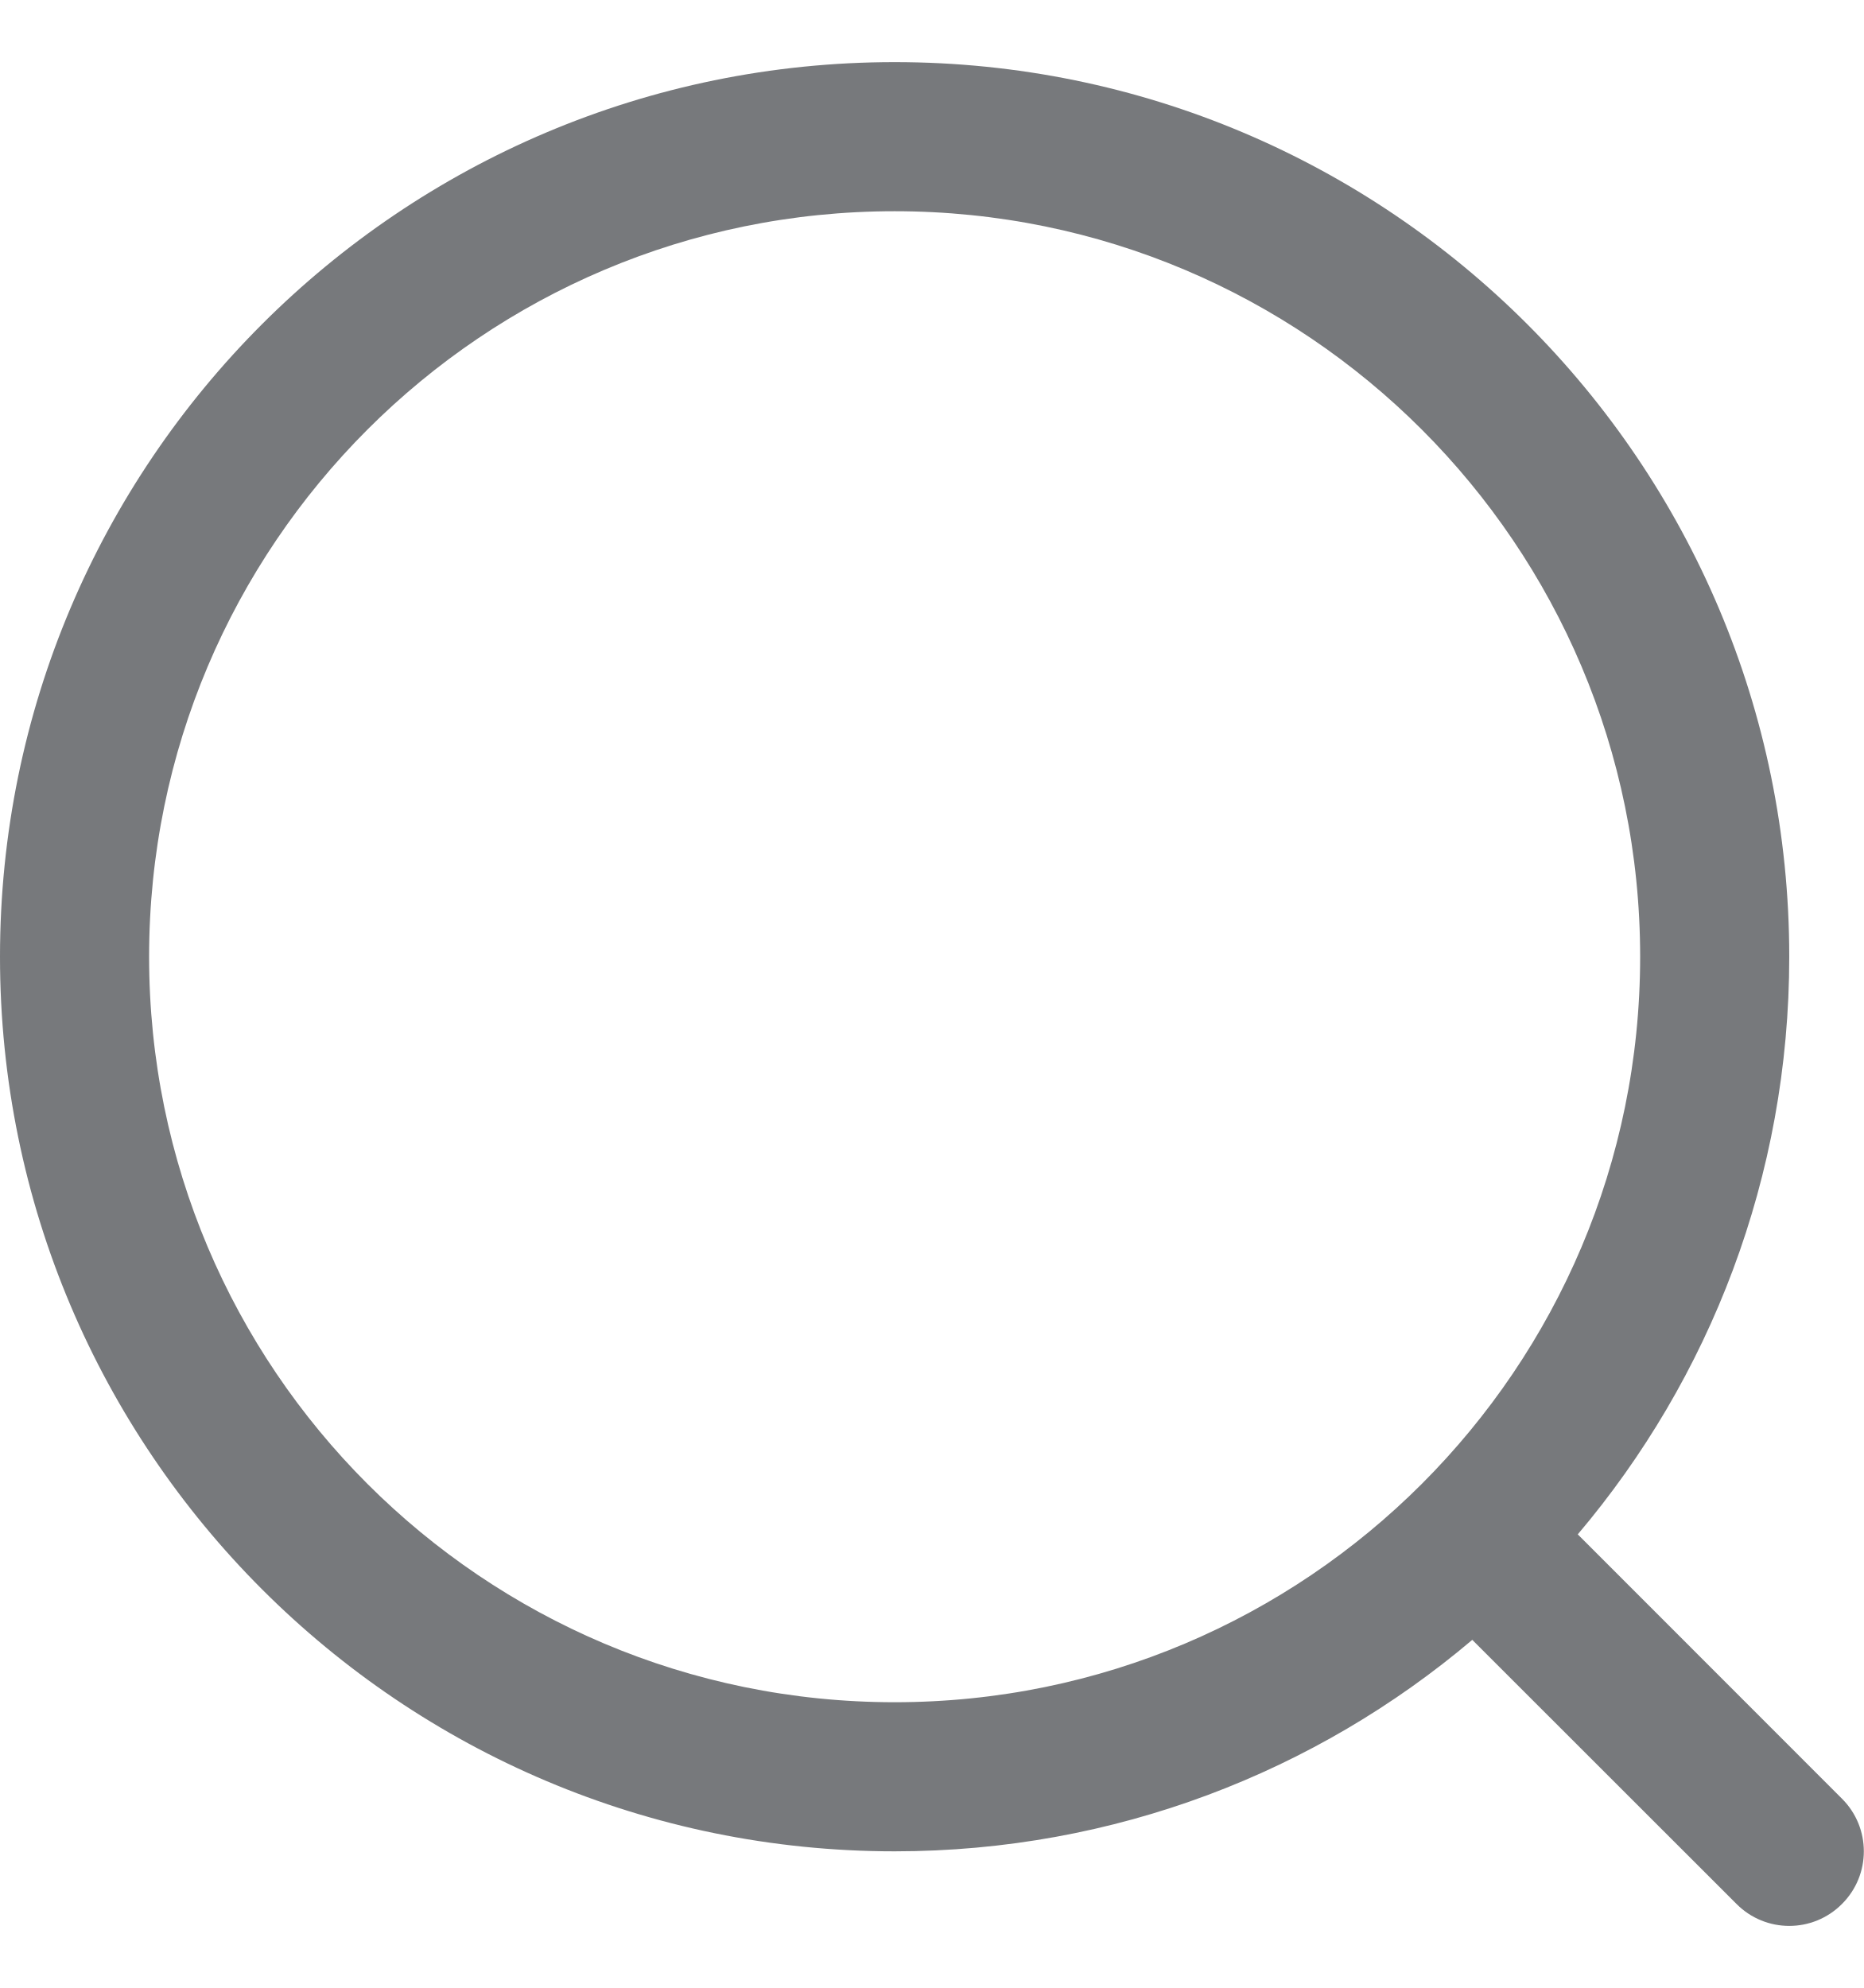
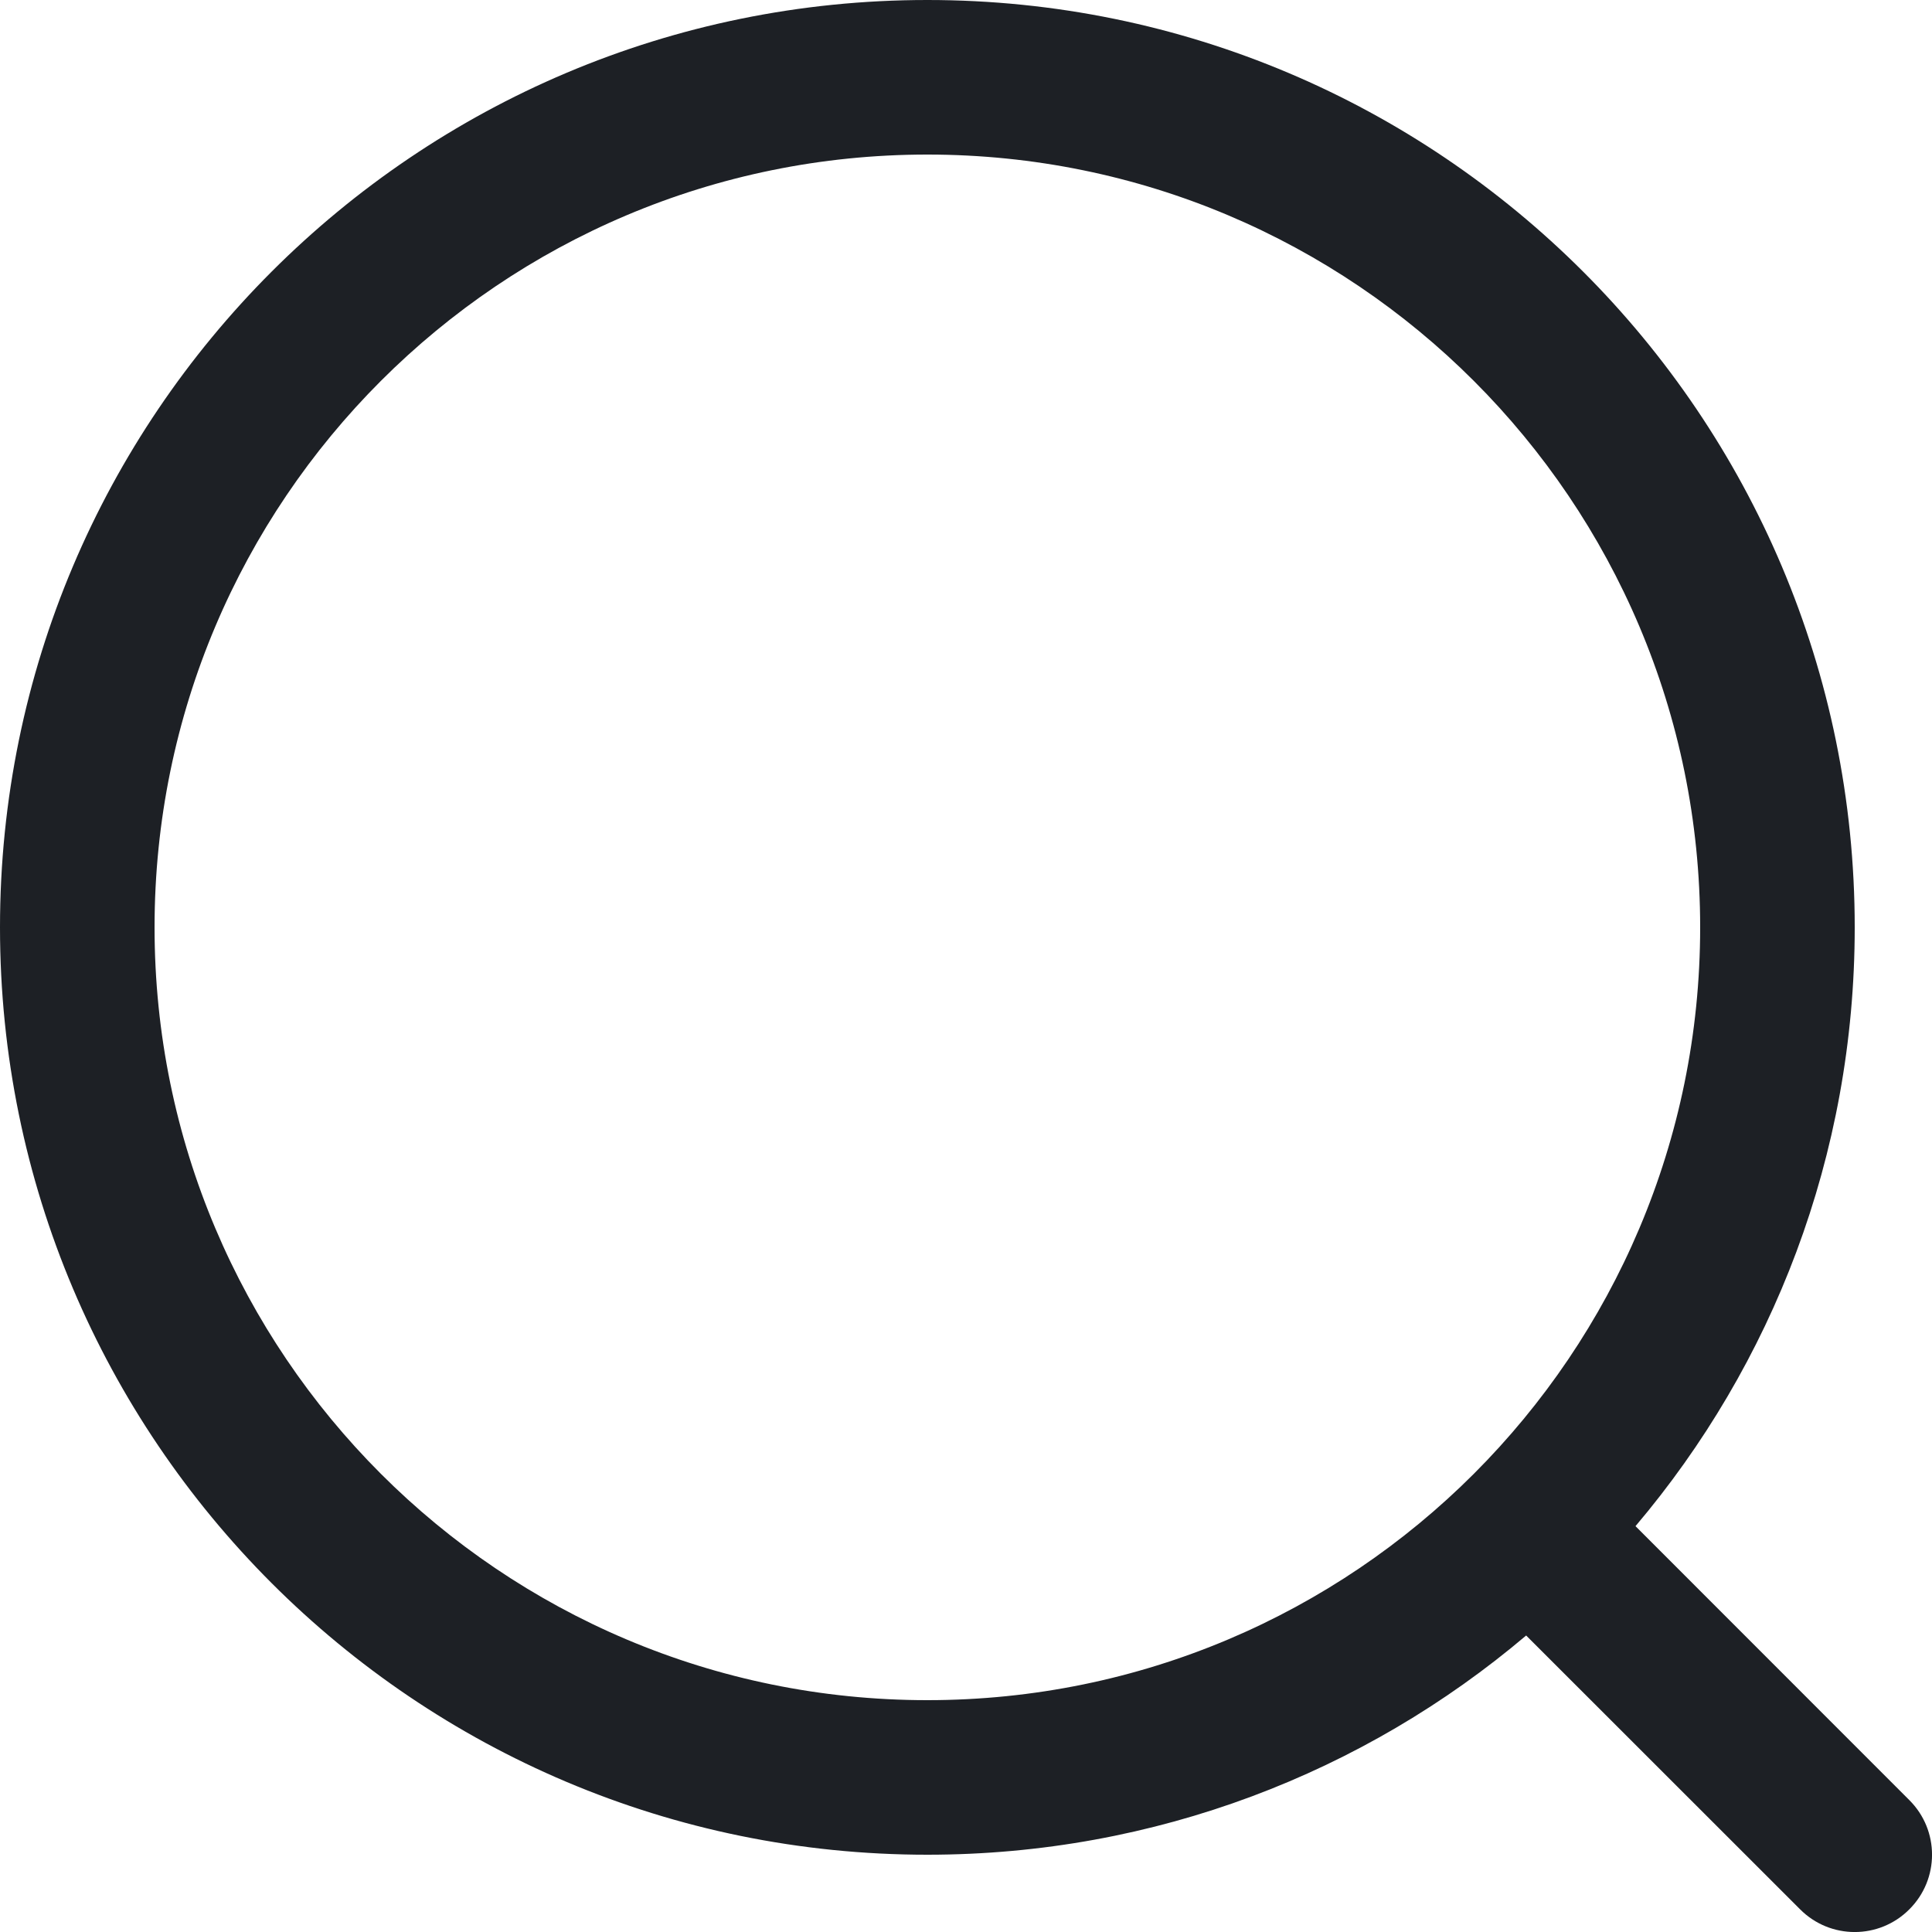
- <svg xmlns="http://www.w3.org/2000/svg" width="15" height="16" viewBox="0 0 15 16" fill="none">
-   <path fill-rule="evenodd" clip-rule="evenodd" d="M12.698 12.349C13.76 11.095 14.4 9.472 14.4 7.7C14.4 3.724 11.177 0.5 7.2 0.5C3.224 0.5 0 3.724 0 7.7C0 11.677 3.224 14.9 7.2 14.9C8.972 14.9 10.595 14.26 11.849 13.198L13.976 15.324C14.21 15.559 14.59 15.559 14.824 15.324C15.059 15.09 15.059 14.71 14.824 14.476L12.698 12.349ZM13.2 7.7C13.2 11.014 10.514 13.7 7.2 13.7C3.886 13.7 1.2 11.014 1.2 7.7C1.2 4.386 3.886 1.7 7.2 1.7C10.514 1.7 13.2 4.386 13.2 7.7Z" fill="#1D2026" fill-opacity="0.6" />
+ <svg xmlns="http://www.w3.org/2000/svg" width="15" height="15" viewBox="0 0 15 15" fill="none">
+   <path fill-rule="evenodd" clip-rule="evenodd" d="M12.698 11.849C13.76 10.595 14.4 8.972 14.4 7.2C14.4 3.224 11.177 0 7.2 0C3.224 0 0 3.224 0 7.2C0 11.177 3.224 14.4 7.2 14.4C8.972 14.4 10.595 13.76 11.849 12.698L13.976 14.824C14.21 15.059 14.59 15.059 14.824 14.824C15.059 14.59 15.059 14.21 14.824 13.976L12.698 11.849ZM13.2 7.2C13.2 10.514 10.514 13.2 7.2 13.2C3.886 13.2 1.2 10.514 1.2 7.2C1.2 3.886 3.886 1.2 7.2 1.2C10.514 1.2 13.2 3.886 13.2 7.2Z" fill="#1D2025" />
</svg>
